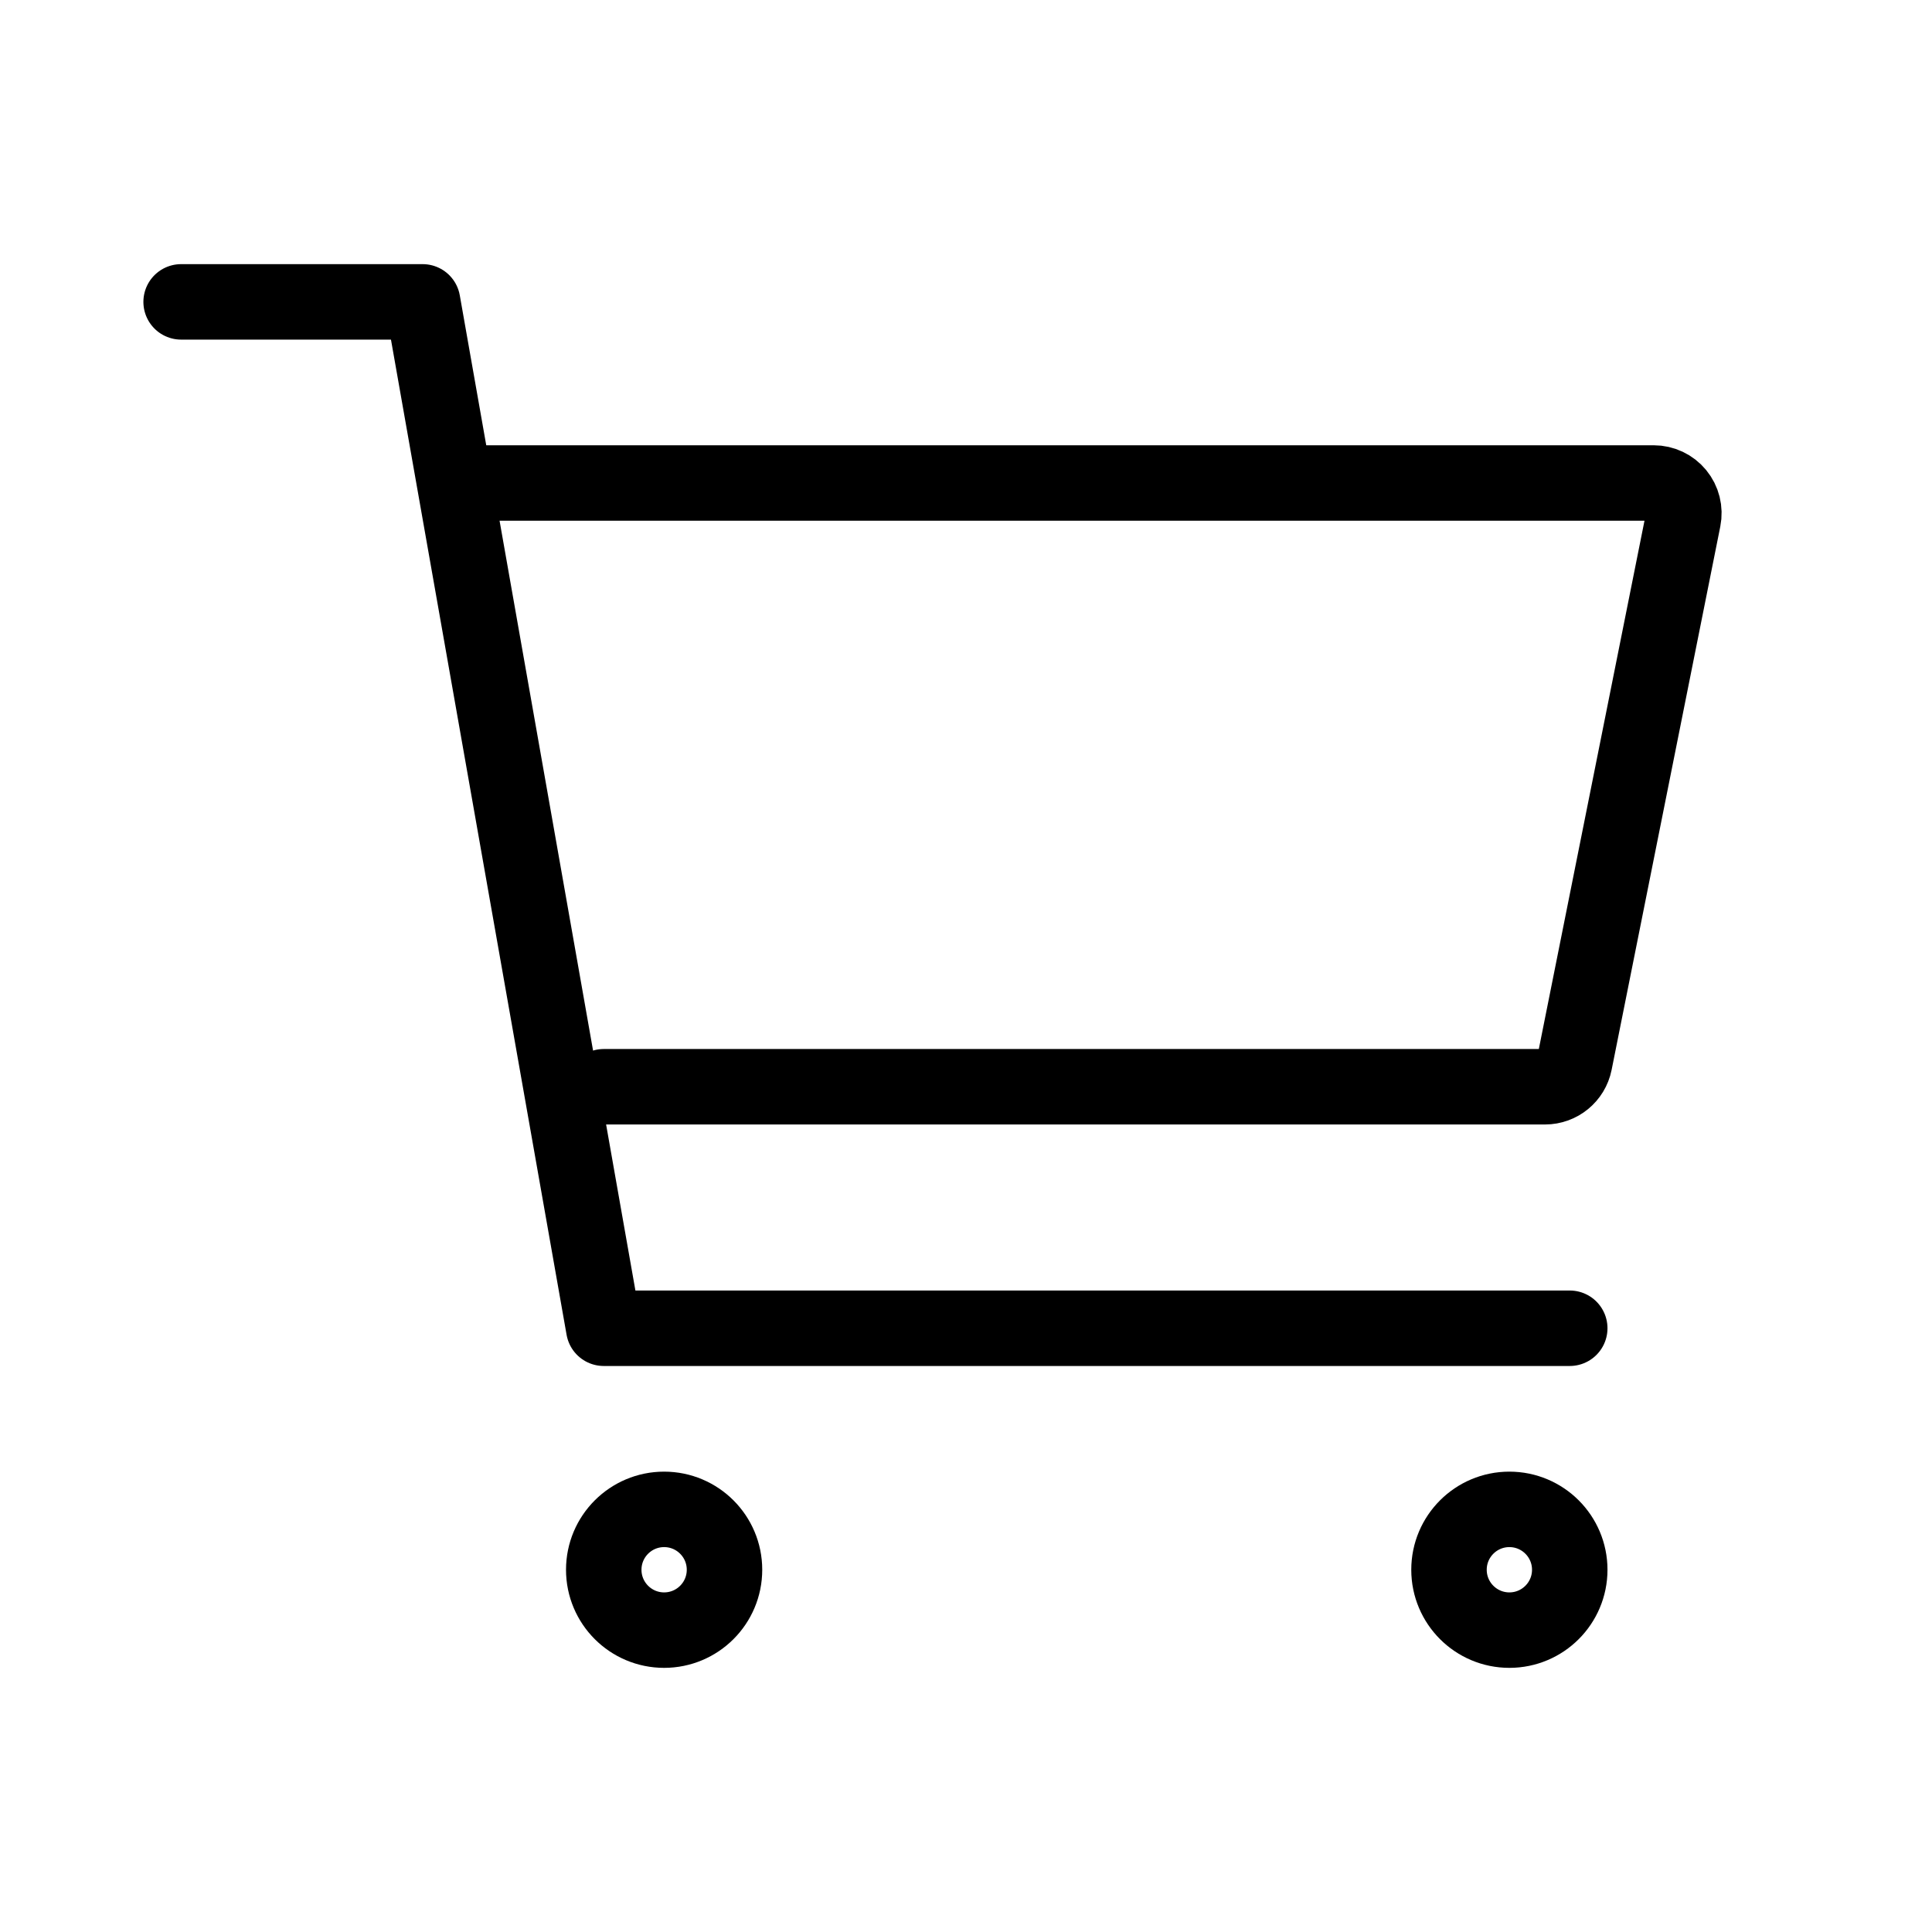
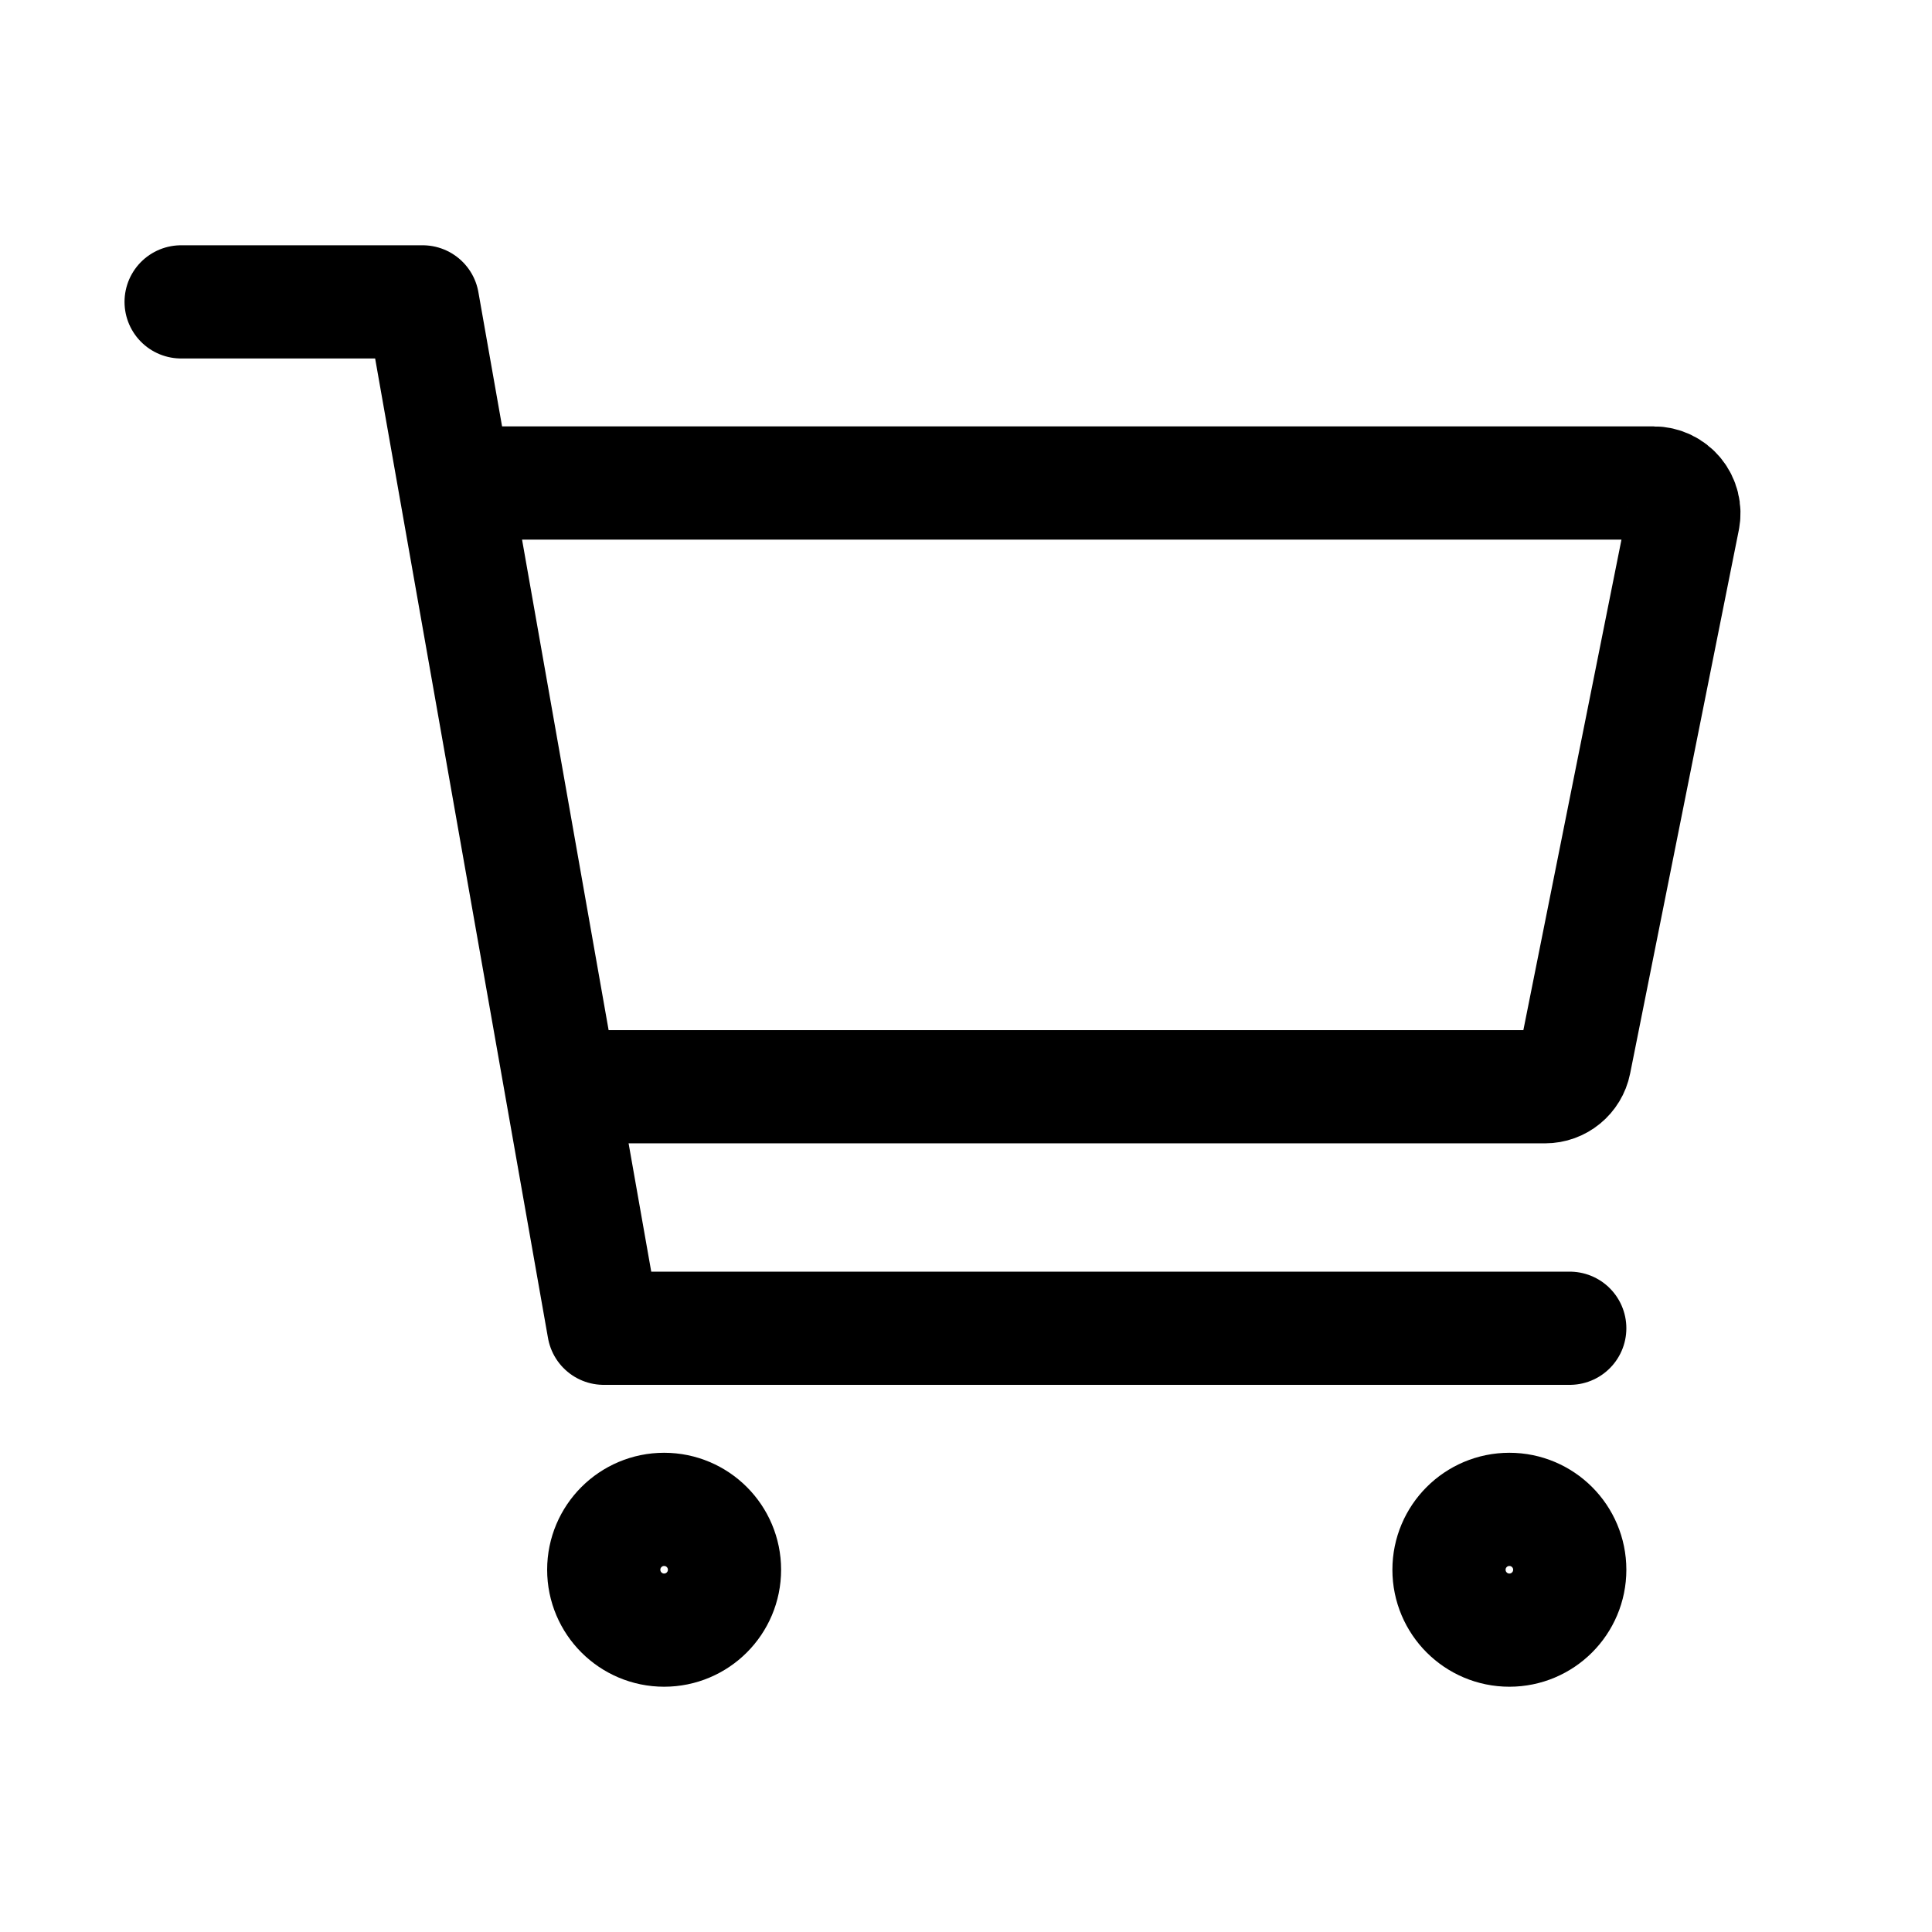
<svg xmlns="http://www.w3.org/2000/svg" width="1rem" height="1rem" viewBox="0 0 512 512">
-   <circle cx="176" cy="416" r="16" fill="none" stroke="currentColor" stroke-linecap="round" stroke-linejoin="round" stroke-width="20" />
-   <circle cx="400" cy="416" r="16" fill="none" stroke="currentColor" stroke-linecap="round" stroke-linejoin="round" stroke-width="20" />
-   <path fill="none" stroke="currentColor" stroke-linecap="round" stroke-linejoin="round" stroke-width="20" d="M48 80h64l48 272h256" />
-   <path fill="none" stroke="currentColor" stroke-linecap="round" stroke-linejoin="round" stroke-width="20" d="M160 288h249.44a8 8 0 0 0 7.85-6.43l28.8-144a8 8 0 0 0-7.85-9.57H128" />
+   <circle cx="176" cy="416" r="16" fill="none" stroke="currentColor" stroke-linecap="round" stroke-linejoin="round" stroke-width="30" />
+   <circle cx="400" cy="416" r="16" fill="none" stroke="currentColor" stroke-linecap="round" stroke-linejoin="round" stroke-width="30" />
+   <path fill="none" stroke="currentColor" stroke-linecap="round" stroke-linejoin="round" stroke-width="30" d="M48 80h64l48 272h256" />
+   <path fill="none" stroke="currentColor" stroke-linecap="round" stroke-linejoin="round" stroke-width="30" d="M160 288h249.44a8 8 0 0 0 7.85-6.43l28.8-144a8 8 0 0 0-7.85-9.57H128" />
</svg>
